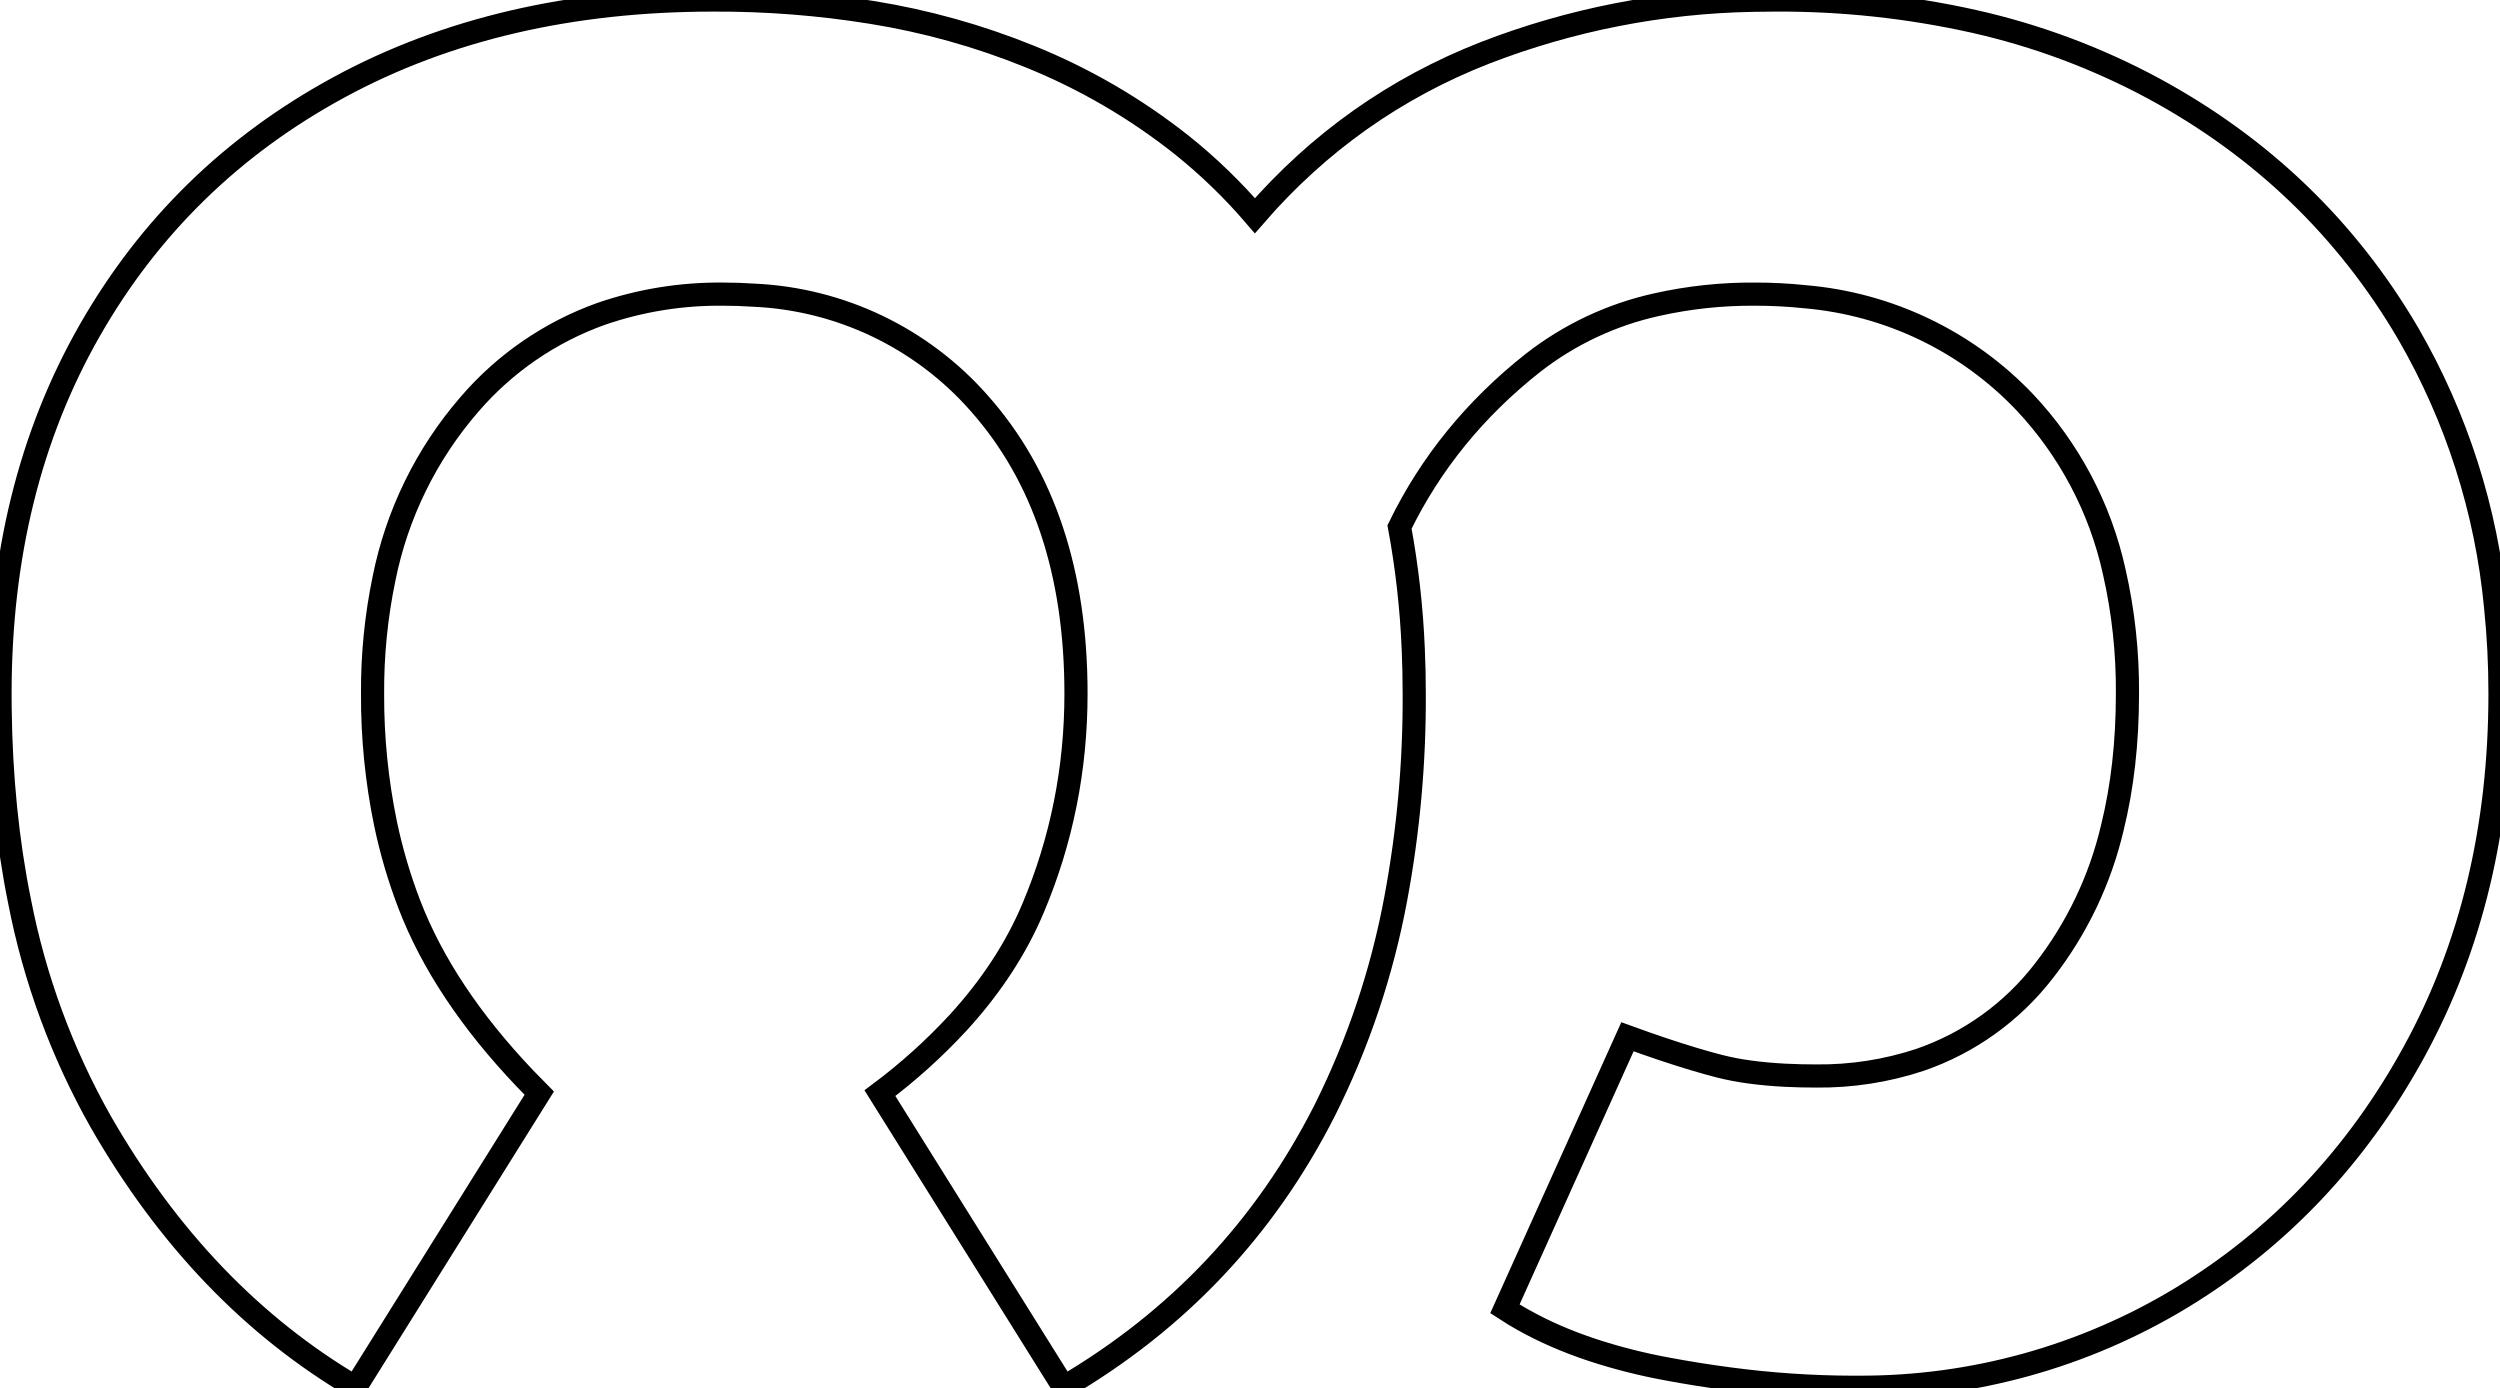
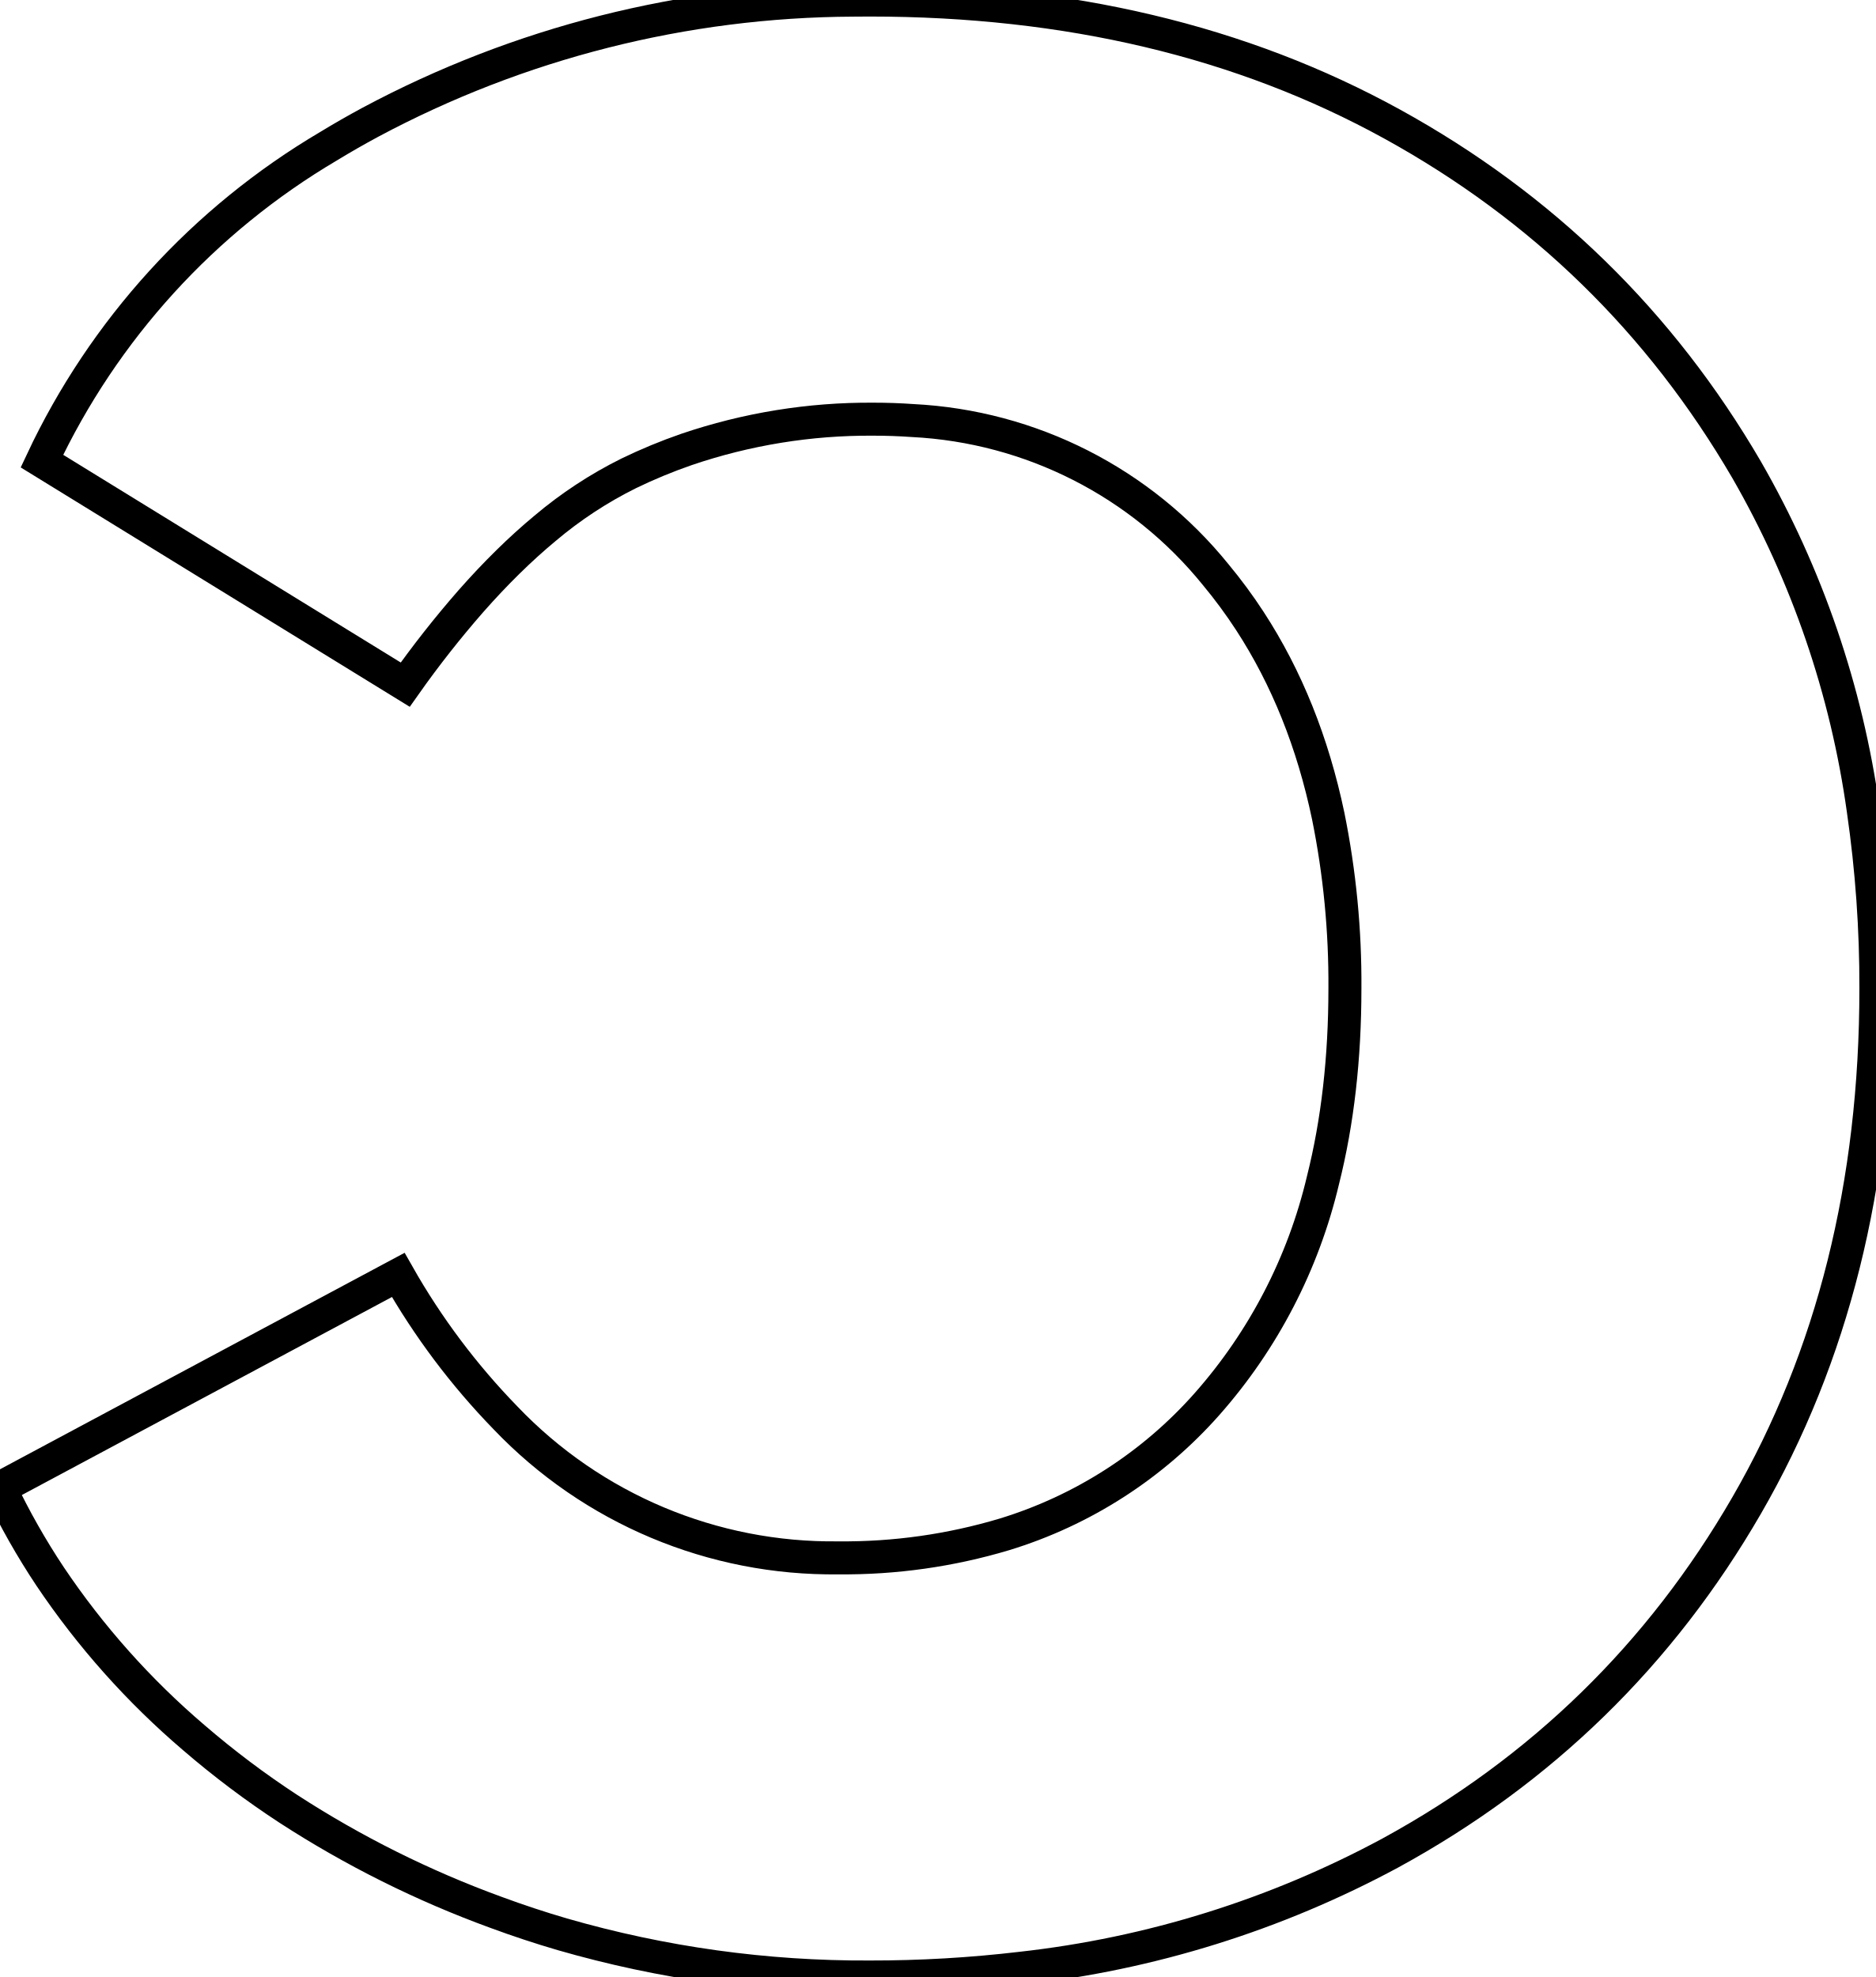
- <svg xmlns="http://www.w3.org/2000/svg" width="102.001" height="56.601" viewBox="0 0 102.001 56.601">
+ <svg xmlns="http://www.w3.org/2000/svg" width="53.701" height="56.601" viewBox="0 0 53.701 56.601">
  <g id="svgGroup" stroke-linecap="round" fill-rule="nonzero" font-size="9pt" stroke="#000" stroke-width="0.25mm" fill="none" style="stroke:#000;stroke-width:0.25mm;fill:none">
-     <path d="M 22.001 44.601 L 14.501 56.601 Q 8.201 52.901 4.101 45.751 A 29.84 29.84 0 0 1 0.799 36.78 Q 0.051 33.093 0.004 28.867 A 51.103 51.103 0 0 1 0.001 28.301 Q 0.001 19.901 3.651 13.501 Q 7.301 7.101 13.851 3.551 Q 20.401 0.001 29.101 0.001 A 39.558 39.558 0 0 1 35.571 0.506 A 29.623 29.623 0 0 1 42.001 2.301 A 25.137 25.137 0 0 1 48.219 5.918 A 22.235 22.235 0 0 1 51.201 8.801 Q 55.101 4.301 60.601 2.151 A 31.87 31.87 0 0 1 71.519 0.011 A 36.438 36.438 0 0 1 72.401 0.001 A 36.427 36.427 0 0 1 80.542 0.873 A 28.735 28.735 0 0 1 87.851 3.601 Q 94.501 7.201 98.251 13.601 A 27.405 27.405 0 0 1 101.821 24.76 A 34.2 34.2 0 0 1 102.001 28.301 Q 102.001 36.501 98.501 42.901 Q 95.001 49.301 89.001 52.951 A 25.23 25.23 0 0 1 75.832 56.6 A 29.87 29.87 0 0 1 75.601 56.601 A 38.865 38.865 0 0 1 70.583 56.262 A 46.845 46.845 0 0 1 68.001 55.851 A 23.235 23.235 0 0 1 64.982 55.084 Q 63.422 54.568 62.151 53.855 A 12.937 12.937 0 0 1 61.401 53.401 L 66.401 42.301 Q 67.913 42.851 69.118 43.212 A 28 28 0 0 0 70.151 43.501 A 10.952 10.952 0 0 0 71.425 43.743 Q 72.084 43.832 72.848 43.871 A 24.814 24.814 0 0 0 74.101 43.901 A 13.024 13.024 0 0 0 78.329 43.245 A 10.836 10.836 0 0 0 83.401 39.601 A 15.116 15.116 0 0 0 86.184 33.772 Q 86.801 31.281 86.801 28.301 A 21.676 21.676 0 0 0 86.258 23.31 A 14.684 14.684 0 0 0 82.601 16.401 A 14.012 14.012 0 0 0 73.662 12.108 A 19.279 19.279 0 0 0 71.601 12.001 A 17.761 17.761 0 0 0 67.601 12.428 A 12.618 12.618 0 0 0 62.551 14.801 Q 59.001 17.601 57.101 21.501 A 35.459 35.459 0 0 1 57.661 26.471 A 41.403 41.403 0 0 1 57.701 28.301 A 44.289 44.289 0 0 1 56.951 36.648 A 32.622 32.622 0 0 1 54.051 45.301 Q 50.401 52.501 43.401 56.601 L 35.901 44.601 A 23.508 23.508 0 0 0 39.103 41.714 Q 41.112 39.515 42.151 37.051 Q 43.901 32.901 43.901 28.301 Q 43.901 20.901 39.951 16.451 A 13.023 13.023 0 0 0 30.746 12.043 A 17.953 17.953 0 0 0 29.501 12.001 A 14.791 14.791 0 0 0 24.537 12.802 A 12.743 12.743 0 0 0 19.151 16.501 A 15.487 15.487 0 0 0 15.667 23.613 A 22.36 22.36 0 0 0 15.201 28.301 A 25.645 25.645 0 0 0 15.729 33.6 A 21.576 21.576 0 0 0 16.701 36.901 Q 18.083 40.496 21.421 44.006 A 32.902 32.902 0 0 0 22.001 44.601 Z" vector-effect="non-scaling-stroke" />
+     <path d="M 0 42.601 L 11.4 36.501 A 20.092 20.092 0 0 0 14.473 40.596 A 12.944 12.944 0 0 0 24 44.601 A 16.038 16.038 0 0 0 28.752 43.929 A 12.701 12.701 0 0 0 34.55 40.201 A 14.836 14.836 0 0 0 37.873 33.785 Q 38.5 31.289 38.5 28.301 A 24.054 24.054 0 0 0 38.022 23.363 Q 37.36 20.206 35.78 17.78 A 14.192 14.192 0 0 0 34.8 16.451 A 11.931 11.931 0 0 0 26.123 12.04 A 15.848 15.848 0 0 0 25 12.001 A 16.247 16.247 0 0 0 19.651 12.868 A 15.136 15.136 0 0 0 18 13.551 A 11.921 11.921 0 0 0 15.6 15.128 Q 14.538 16.01 13.475 17.217 A 29.362 29.362 0 0 0 11.6 19.601 L 1.2 13.201 A 20.68 20.68 0 0 1 9.413 4.181 A 25.771 25.771 0 0 1 10.6 3.501 A 29.574 29.574 0 0 1 24.414 0.004 A 34.497 34.497 0 0 1 24.9 0.001 Q 33.4 0.001 39.85 3.551 Q 46.3 7.101 50 13.451 A 26.996 26.996 0 0 1 53.339 23.198 A 34.9 34.9 0 0 1 53.7 28.301 Q 53.7 36.701 50 43.101 Q 46.3 49.501 39.8 53.051 A 29.008 29.008 0 0 1 29.228 56.35 A 36.484 36.484 0 0 1 24.9 56.601 A 31.151 31.151 0 0 1 16.1 55.379 A 28.822 28.822 0 0 1 14.2 54.751 A 29.486 29.486 0 0 1 8.251 51.784 A 25.577 25.577 0 0 1 5.55 49.751 A 22.725 22.725 0 0 1 1.435 45.134 A 20.305 20.305 0 0 1 0 42.601 Z" vector-effect="non-scaling-stroke" />
  </g>
</svg>
